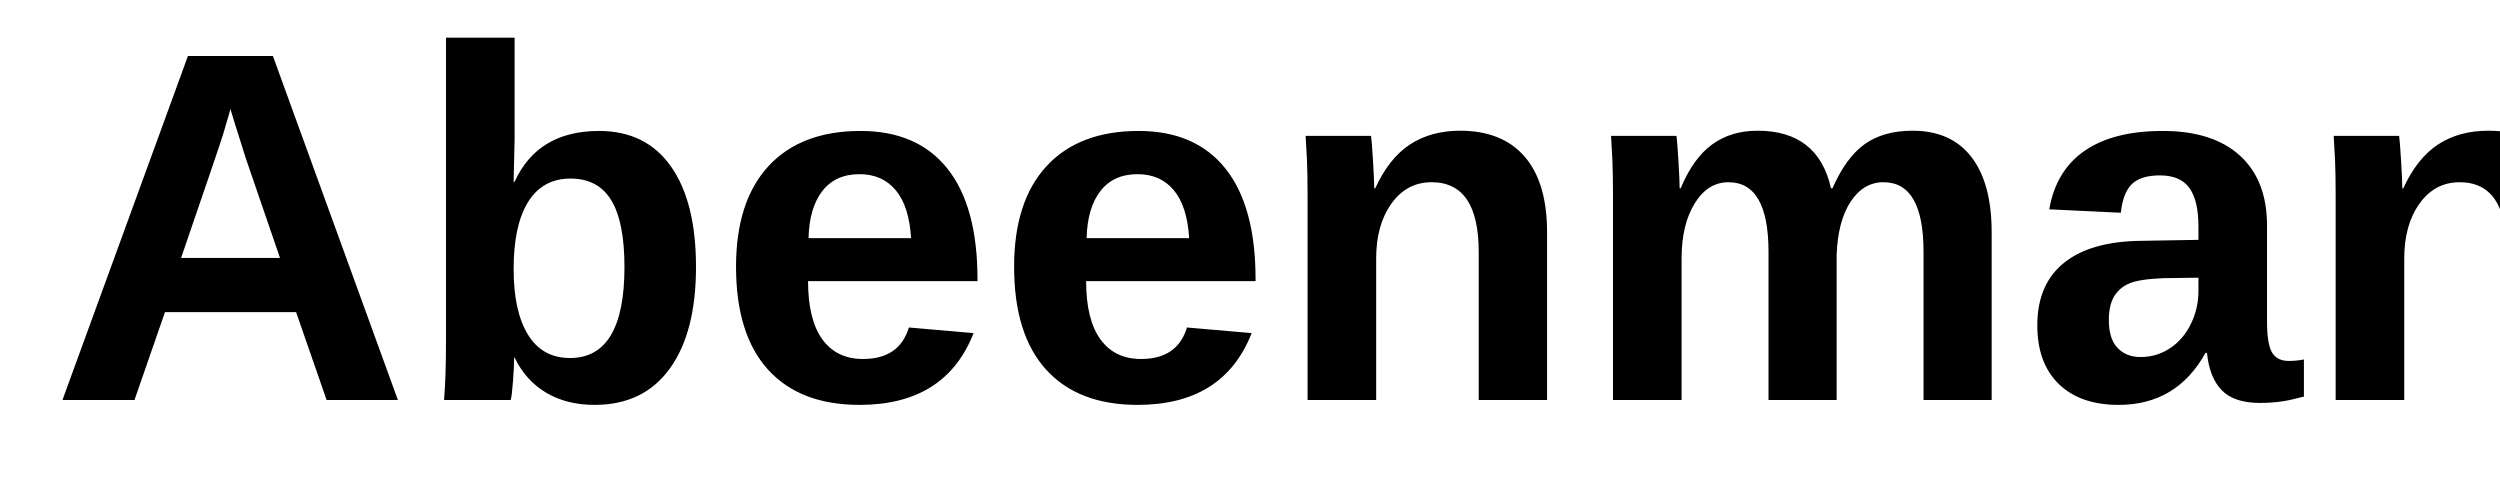
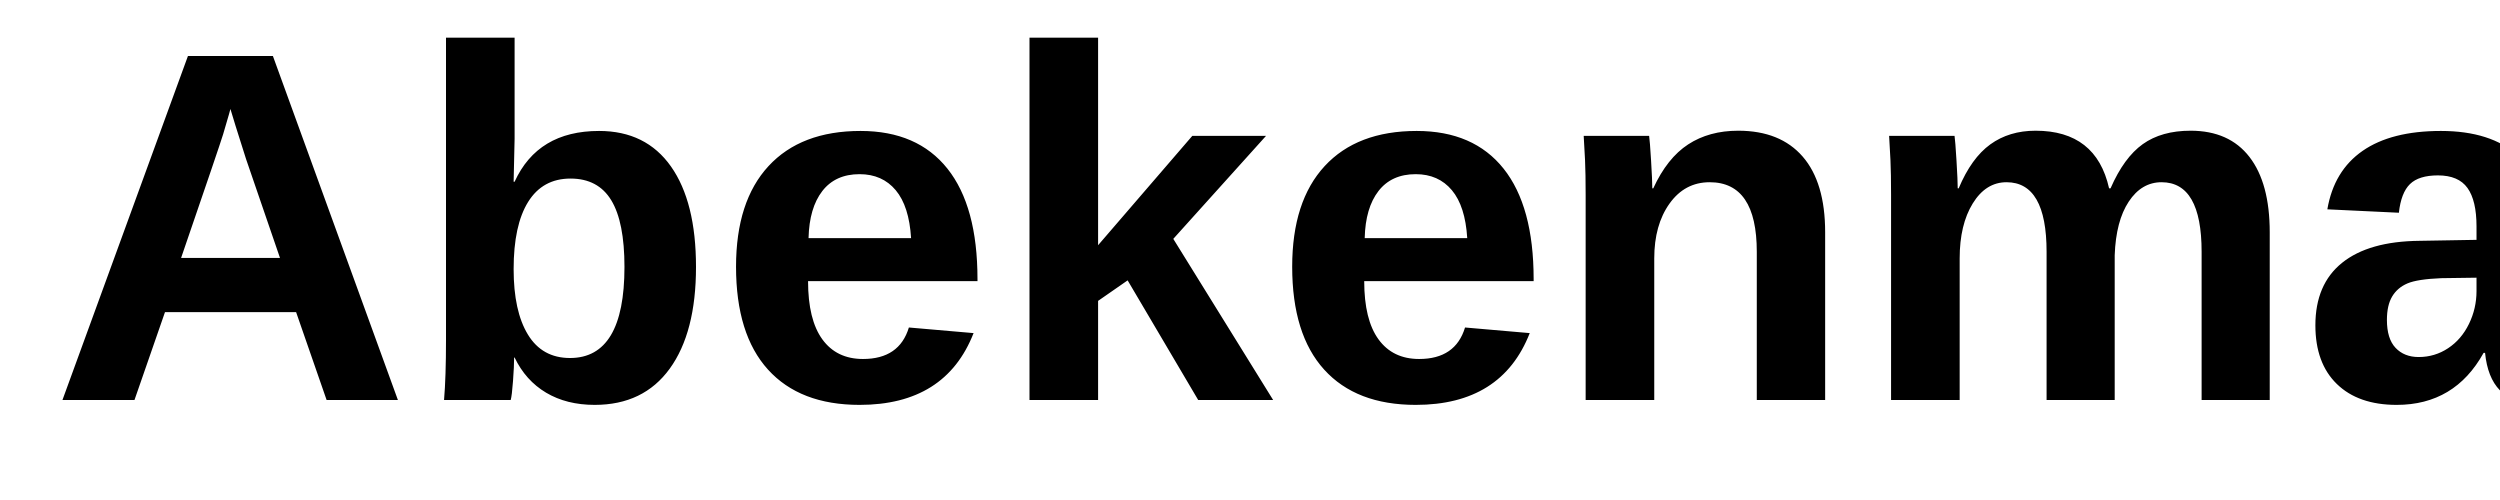
<svg xmlns="http://www.w3.org/2000/svg" version="1.0" width="5000px" height="1000px" viewBox="0 0 5000 1000" style="background-color: transparent;">
  <rect x="0" y="0" width="5000" height="1000" fill="none" stroke="none" pointer-events="all" />
-   <text x="100" y="800" font-size="1000" font-family="Arial" font-weight="bold" fill="black">Abeenman</text>
+   <text x="100" y="800" font-size="1000" font-family="Arial" font-weight="bold" fill="black">Abekenman</text>
</svg>
